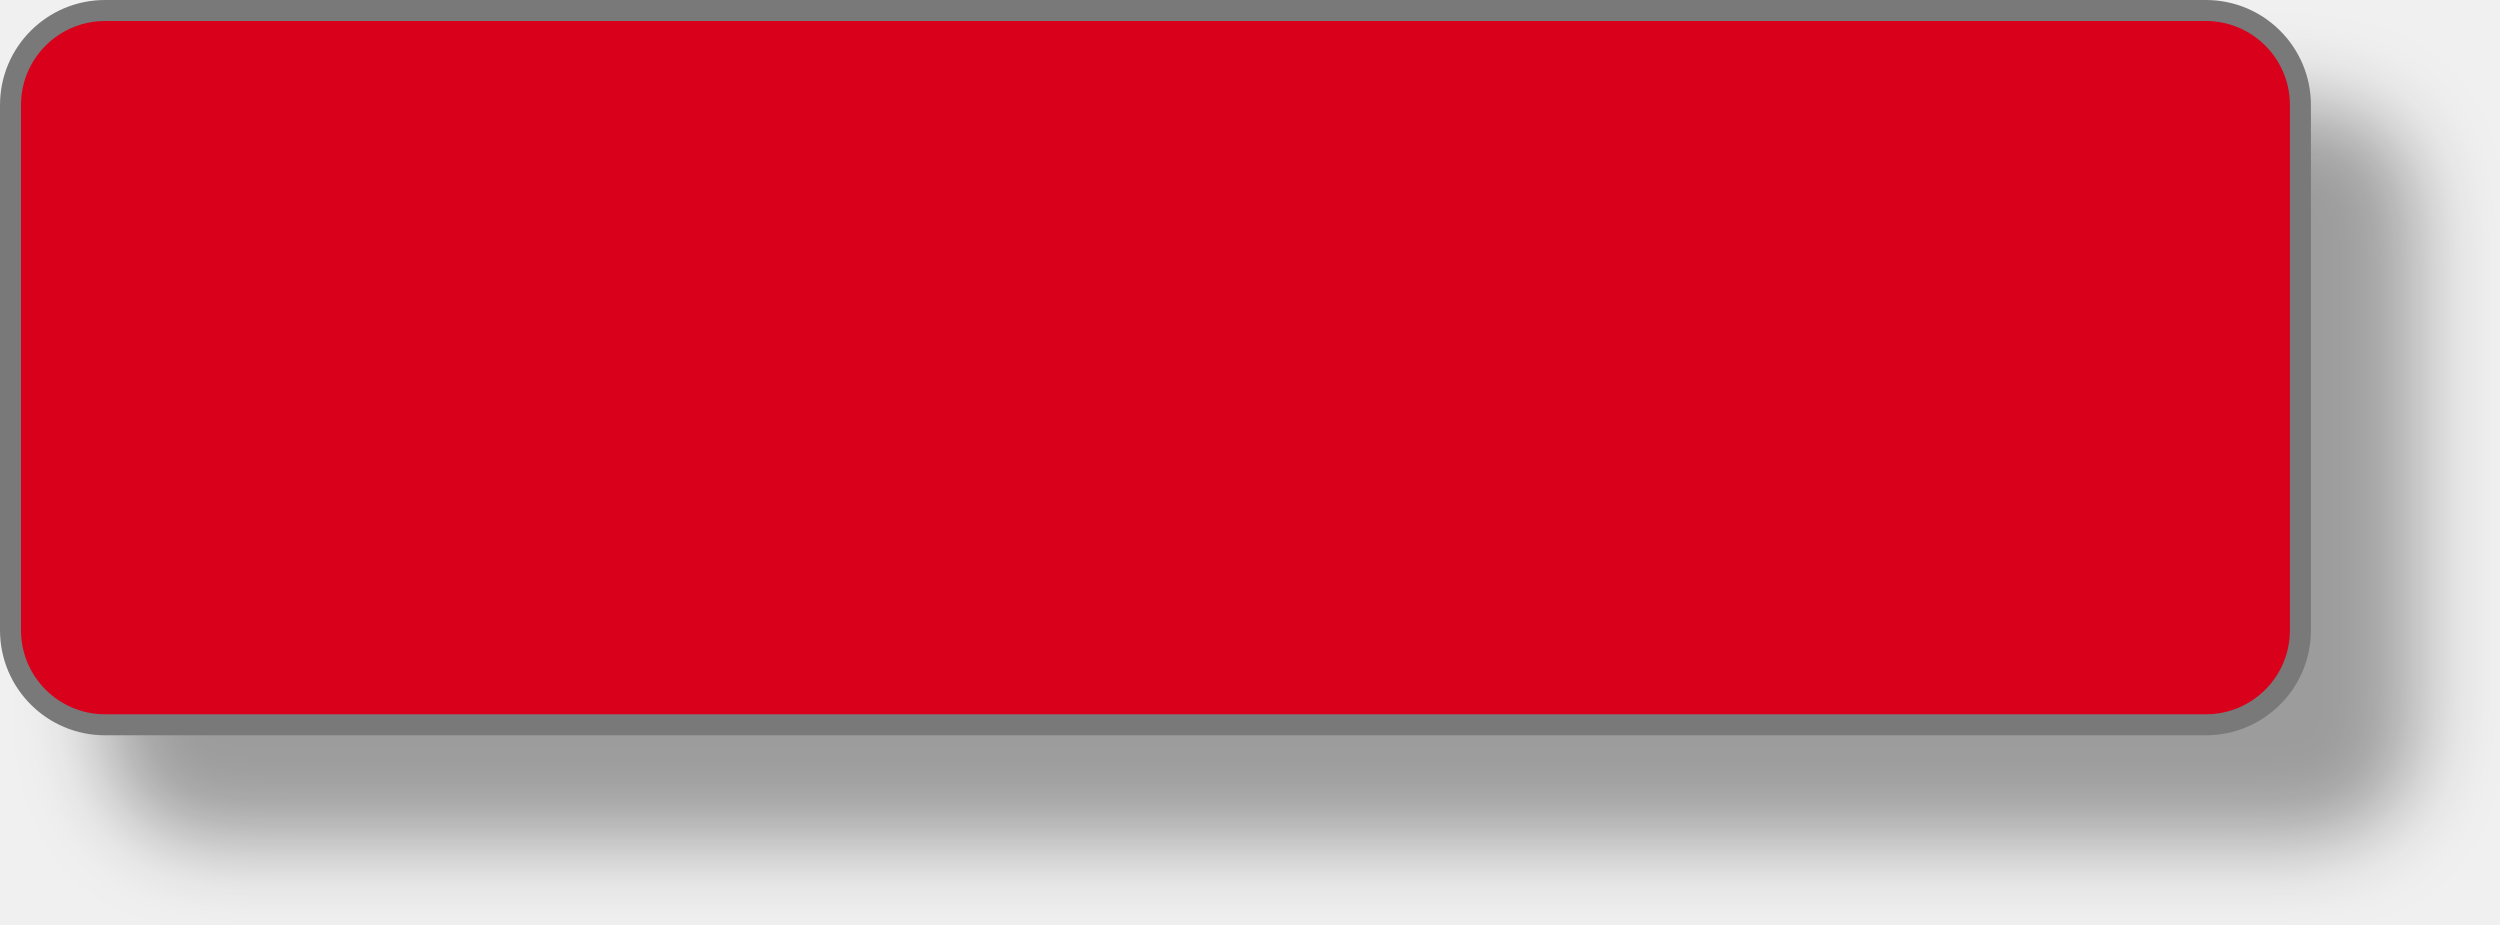
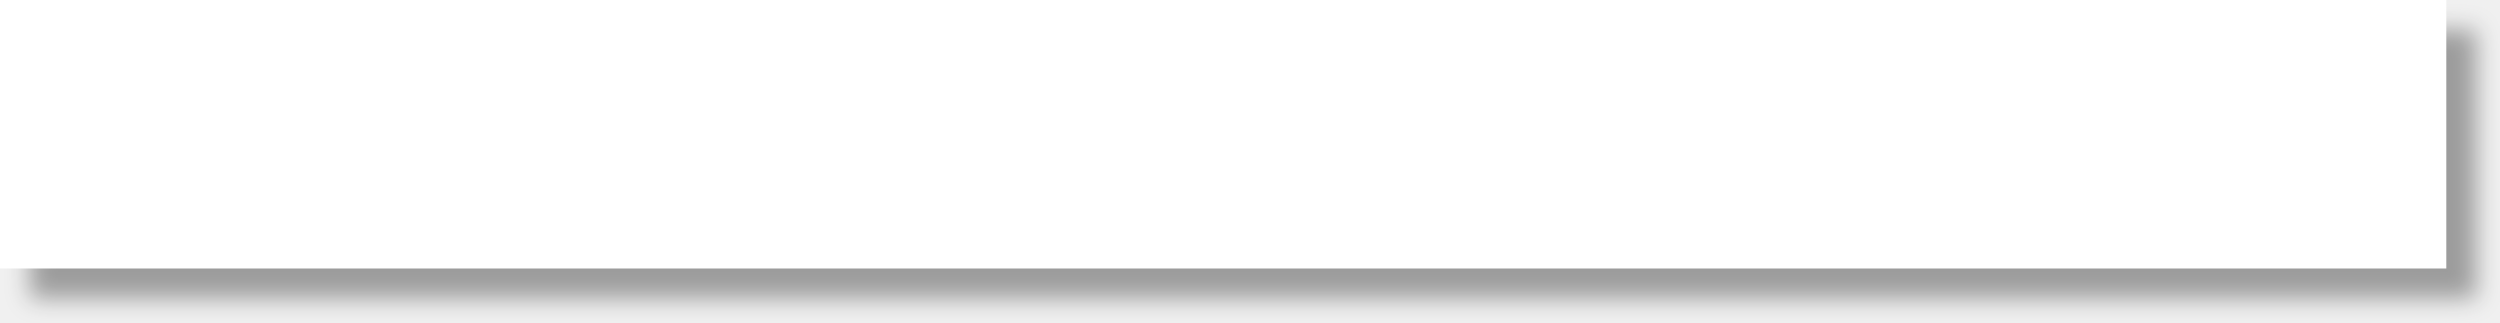
- <svg xmlns="http://www.w3.org/2000/svg" xmlns:xlink="http://www.w3.org/1999/xlink" version="1.1" width="119px" height="44px">
+ <svg xmlns="http://www.w3.org/2000/svg" xmlns:xlink="http://www.w3.org/1999/xlink" version="1.1" width="419px" height="54px">
  <defs>
-     <filter x="1175px" y="159px" width="119px" height="44px" filterUnits="userSpaceOnUse" id="filter468">
+     <filter x="298px" y="23px" width="419px" height="54px" filterUnits="userSpaceOnUse" id="filter576">
      <feOffset dx="5" dy="5" in="SourceAlpha" result="shadowOffsetInner" />
      <feGaussianBlur stdDeviation="2" in="shadowOffsetInner" result="shadowGaussian" />
      <feComposite in2="shadowGaussian" operator="atop" in="SourceAlpha" result="shadowComposite" />
      <feColorMatrix type="matrix" values="0 0 0 0 0  0 0 0 0 0  0 0 0 0 0  0 0 0 0.349 0  " in="shadowComposite" />
    </filter>
-     <g id="widget469">
-       <path d="M 1175.5 164  A 4.5 4.5 0 0 1 1180 159.5 L 1280 159.5  A 4.5 4.5 0 0 1 1284.5 164 L 1284.5 189  A 4.5 4.5 0 0 1 1280 193.5 L 1180 193.5  A 4.5 4.5 0 0 1 1175.5 189 L 1175.5 164  Z " fill-rule="nonzero" fill="#d9001b" stroke="none" />
-       <path d="M 1175.5 164  A 4.5 4.5 0 0 1 1180 159.5 L 1280 159.5  A 4.5 4.5 0 0 1 1284.5 164 L 1284.5 189  A 4.5 4.5 0 0 1 1280 193.5 L 1180 193.5  A 4.5 4.5 0 0 1 1175.5 189 L 1175.5 164  Z " stroke-width="1" stroke="#797979" fill="none" />
+     <g id="widget577">
+       <path d="M 0 45  L 0 0  L 82.436 0  L 148.935 0  L 410 0  L 410 45  L 151.228 45  L 0 45  Z " fill-rule="nonzero" fill="#ffffff" stroke="none" transform="matrix(1 0 0 1 298 23 )" />
    </g>
  </defs>
-   <g transform="matrix(1 0 0 1 -1175 -159 )">
-     <use xlink:href="#widget469" filter="url(#filter468)" />
-     <use xlink:href="#widget469" />
+   <g transform="matrix(1 0 0 1 -298 -23 )">
+     <use xlink:href="#widget577" filter="url(#filter576)" />
+     <use xlink:href="#widget577" />
  </g>
</svg>
